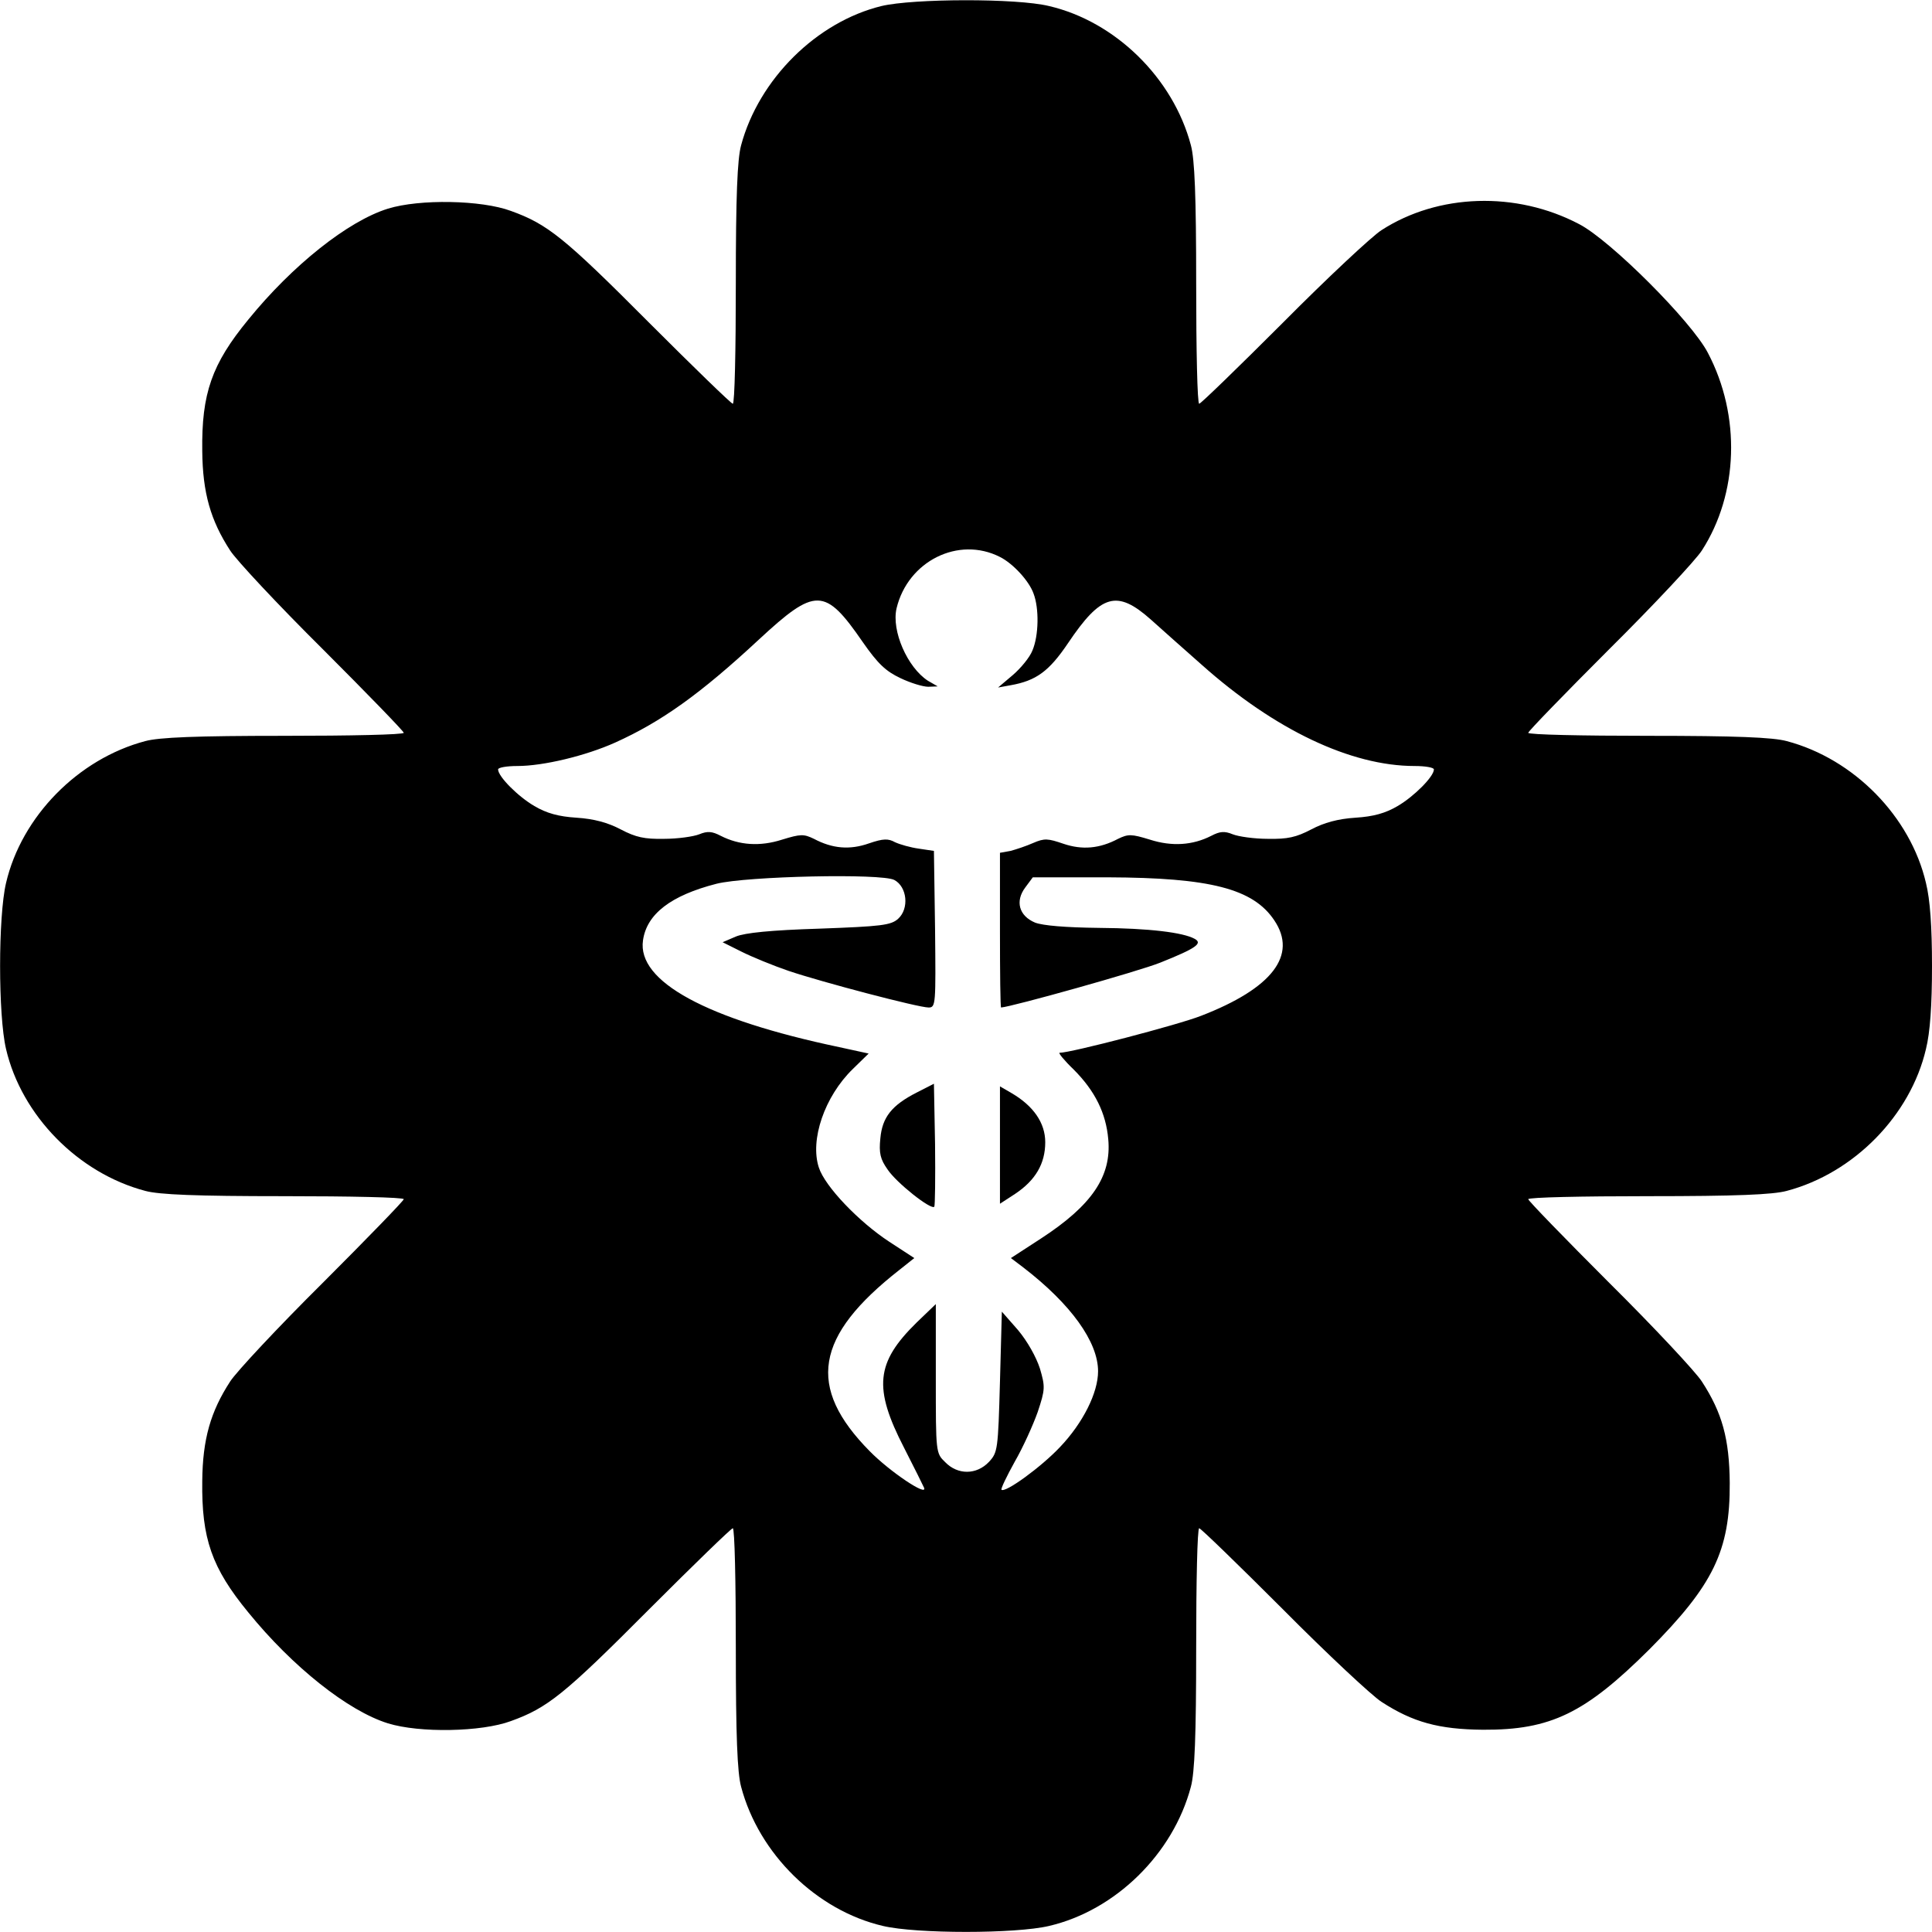
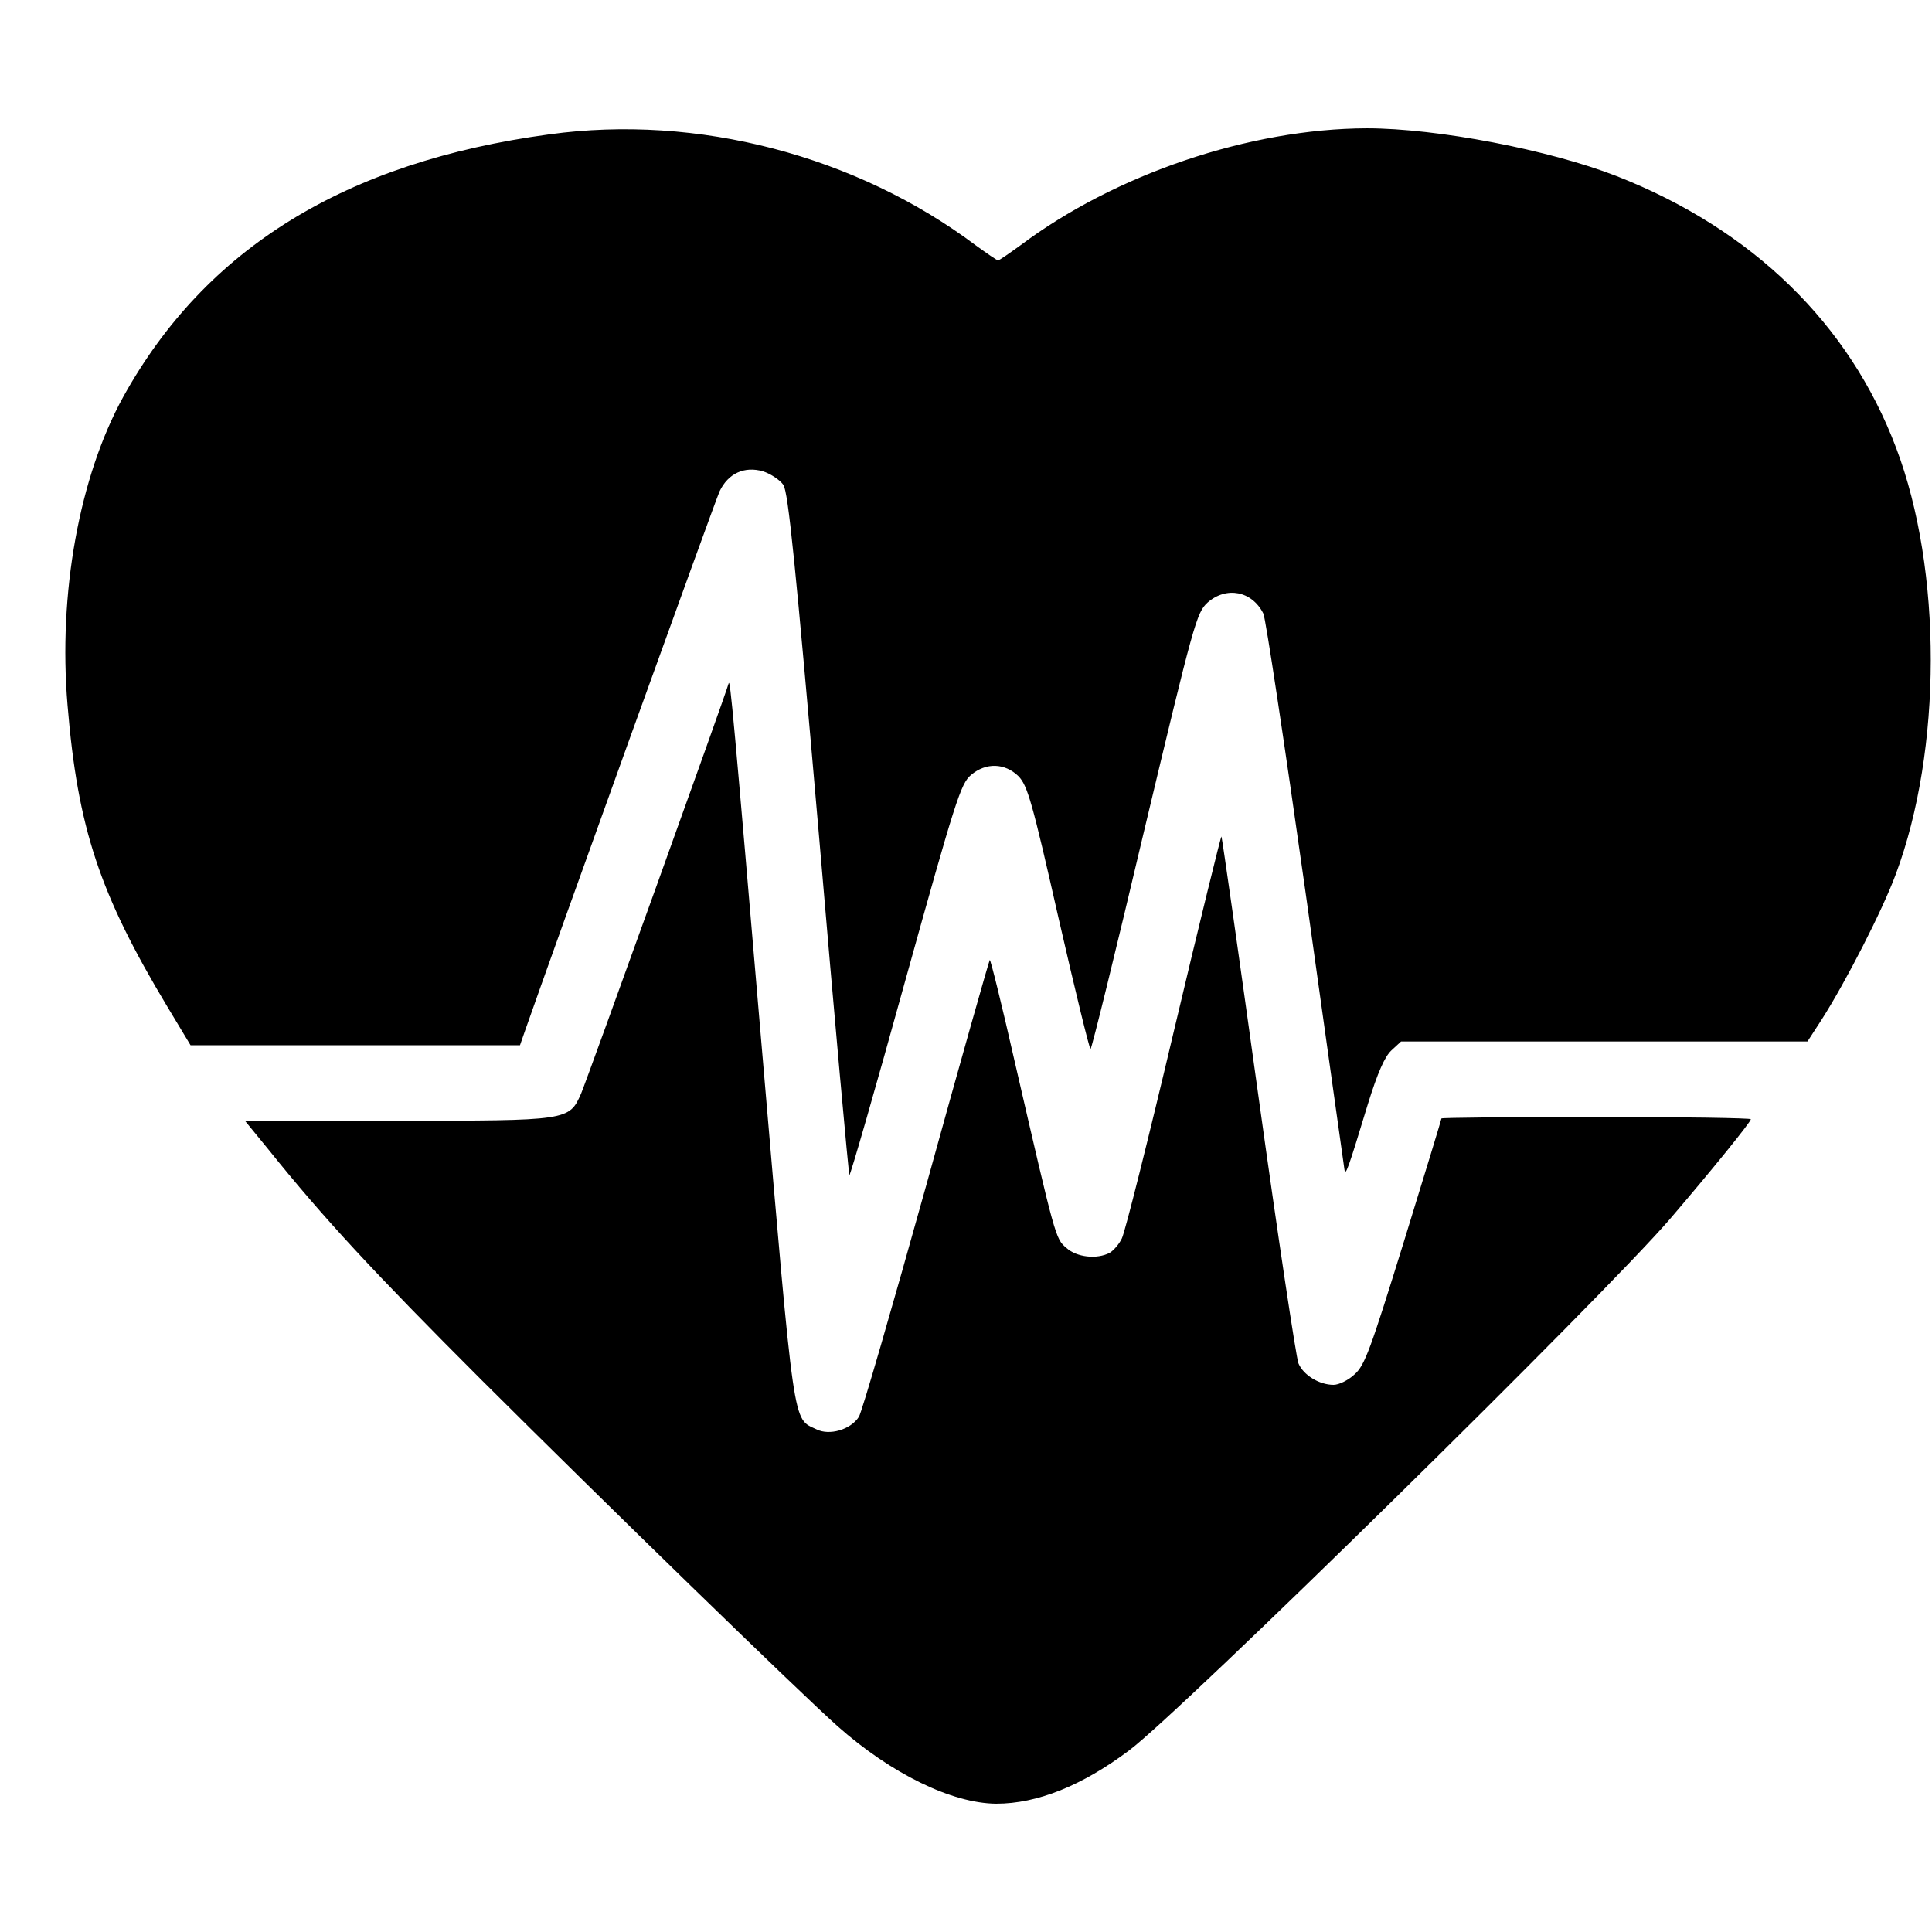
<svg xmlns="http://www.w3.org/2000/svg" version="1.0" width="512pt" height="512pt" viewBox="0 0 512 512" preserveAspectRatio="xMidYMid meet">
  <g transform="translate(0,512) scale(0.1,-0.1)" fill="#000000" stroke="none">
-     <path d="M2336 5104 c-172 -42 -325 -194 -372 -369 -10 -37 -14 -134 -14 -367 0 -175 -3 -318 -8 -318 -4 0 -104 97 -222 215 -225 226 -269 261 -366 296 -78 29 -242 32 -326 6 -106 -33 -253 -150 -370 -294 -97 -118 -124 -196 -122 -348 1 -111 22 -184 74 -264 16 -25 126 -143 245 -261 118 -118 215 -218 215 -222 0 -5 -143 -8 -317 -8 -234 0 -331 -4 -368 -14 -178 -47 -328 -200 -369 -376 -21 -89 -21 -351 0 -440 41 -176 191 -329 369 -376 37 -10 134 -14 368 -14 174 0 317 -3 317 -8 0 -4 -97 -104 -215 -222 -119 -118 -229 -236 -245 -261 -52 -80 -73 -153 -74 -264 -2 -152 25 -230 122 -348 117 -144 264 -261 370 -294 84 -26 248 -23 326 6 97 35 141 70 366 296 118 118 218 215 222 215 5 0 8 -143 8 -317 0 -234 4 -331 14 -368 47 -178 200 -328 376 -369 89 -21 351 -21 440 0 176 41 329 191 376 369 10 37 14 134 14 368 0 174 3 317 8 317 4 0 104 -97 222 -215 118 -119 236 -229 261 -245 83 -54 152 -73 269 -74 180 -1 271 44 441 213 169 170 214 261 213 441 -1 117 -20 186 -74 269 -16 25 -126 143 -245 261 -118 118 -215 218 -215 222 0 5 143 8 318 8 233 0 330 4 367 14 178 47 328 200 369 376 11 44 16 116 16 220 0 104 -5 176 -16 220 -41 176 -191 329 -369 376 -37 10 -134 14 -367 14 -175 0 -318 3 -318 8 0 4 97 104 215 222 119 118 229 236 245 261 97 150 104 357 16 524 -43 83 -258 298 -341 341 -167 88 -374 81 -524 -16 -25 -16 -143 -126 -261 -245 -118 -118 -218 -215 -222 -215 -5 0 -8 143 -8 318 0 233 -4 330 -14 367 -47 178 -200 328 -376 369 -86 21 -360 20 -444 0z m314 -1460 c34 -17 77 -63 89 -97 15 -39 14 -111 -3 -151 -7 -18 -31 -47 -52 -65 l-39 -33 33 6 c68 12 102 37 152 111 88 131 130 143 220 63 27 -24 87 -78 135 -120 193 -172 395 -268 564 -268 28 0 51 -4 51 -9 0 -19 -53 -72 -96 -97 -32 -19 -64 -28 -112 -31 -46 -3 -83 -13 -117 -31 -40 -21 -63 -26 -115 -25 -36 0 -78 6 -93 12 -22 9 -34 8 -57 -4 -49 -25 -104 -29 -163 -10 -49 15 -57 15 -84 2 -49 -26 -95 -30 -145 -13 -41 14 -50 15 -80 2 -18 -8 -45 -17 -60 -21 l-28 -5 0 -205 c0 -113 1 -205 3 -205 29 2 365 96 422 119 95 38 113 51 91 63 -31 17 -121 28 -253 29 -89 1 -149 6 -170 14 -43 18 -53 57 -26 93 l20 27 199 0 c271 -1 385 -30 441 -114 62 -92 -5 -180 -194 -253 -61 -24 -345 -98 -375 -98 -4 0 12 -20 37 -44 57 -57 86 -116 92 -185 9 -98 -43 -175 -178 -263 l-80 -52 33 -25 c126 -97 198 -197 198 -275 0 -57 -40 -137 -101 -201 -50 -53 -145 -122 -155 -113 -2 3 14 36 35 74 22 38 49 98 61 132 20 60 20 67 6 115 -10 31 -33 72 -58 102 l-43 49 -5 -186 c-5 -180 -6 -187 -29 -212 -33 -35 -83 -35 -116 -1 -25 24 -25 25 -25 222 l0 197 -51 -49 c-108 -106 -115 -173 -33 -332 27 -53 51 -101 53 -106 9 -24 -91 43 -144 97 -168 170 -146 305 79 481 l39 31 -66 43 c-81 53 -171 147 -187 197 -24 73 15 188 90 261 l42 41 -78 17 c-352 74 -536 174 -520 283 10 70 74 119 195 150 80 20 437 28 471 10 34 -18 40 -76 10 -103 -19 -17 -44 -20 -208 -26 -129 -4 -198 -11 -222 -21 l-35 -15 50 -25 c28 -14 84 -37 125 -51 89 -30 344 -97 371 -97 19 0 19 9 17 208 l-3 207 -40 6 c-22 3 -50 11 -63 17 -18 10 -31 10 -69 -3 -51 -18 -97 -14 -146 12 -27 13 -35 13 -84 -2 -59 -19 -114 -15 -163 10 -23 12 -35 13 -57 4 -15 -6 -57 -12 -93 -12 -52 -1 -75 4 -115 25 -34 18 -71 28 -117 31 -48 3 -80 12 -112 31 -43 25 -96 78 -96 97 0 5 23 9 51 9 69 0 181 27 259 62 122 55 225 128 381 273 150 139 175 139 275 -6 41 -59 62 -78 100 -96 27 -13 60 -23 74 -23 l25 1 -26 15 c-54 35 -97 132 -83 192 30 125 164 192 274 136z" />
-     <path d="M2430 2225 c-67 -34 -92 -66 -97 -122 -4 -39 0 -55 19 -82 23 -35 115 -108 124 -99 2 3 3 77 2 166 l-3 160 -45 -23z" />
-     <path d="M2650 2085 l0 -155 40 26 c54 36 80 80 80 137 0 51 -31 96 -89 130 l-31 18 0 -156z" />
+     <path d="M1456 4764 c-541 -73 -911 -302 -1129 -695 -117 -212 -173 -522 -148 -818 27 -326 85 -500 264 -798 l62 -103 436 0 437 0 15 43 c68 195 502 1399 514 1425 23 48 66 67 115 53 21 -7 45 -23 54 -36 13 -20 32 -209 94 -925 42 -495 79 -902 81 -904 2 -3 69 229 148 515 133 478 147 522 174 545 40 34 90 32 126 -3 24 -25 36 -66 106 -375 44 -192 82 -348 85 -348 3 0 67 260 142 578 132 553 139 578 168 605 50 44 118 31 148 -29 6 -11 56 -344 112 -740 55 -395 102 -726 103 -734 3 -16 8 -4 62 174 26 84 45 126 62 142 l26 24 539 0 538 0 37 57 c64 100 162 291 197 386 123 329 124 806 1 1130 -124 329 -381 579 -740 720 -179 70 -477 127 -663 127 -310 -1 -666 -121 -919 -311 -29 -21 -55 -39 -58 -39 -3 0 -29 18 -58 39 -318 239 -739 349 -1131 295z" />
+     <path d="M1931 3309 c-5 -22 -376 -1052 -391 -1087 -32 -72 -32 -72 -490 -72 l-401 0 63 -77 c147 -183 280 -326 562 -608 333 -332 843 -828 945 -919 143 -127 304 -205 421 -206 109 0 228 48 352 141 137 102 1259 1205 1434 1409 113 132 214 257 214 264 0 3 -184 6 -410 6 -225 0 -410 -2 -410 -4 0 -2 -45 -150 -100 -328 -88 -284 -103 -326 -130 -350 -17 -16 -42 -28 -56 -28 -38 0 -80 26 -93 57 -6 15 -54 334 -106 708 -52 374 -96 684 -98 688 -1 4 -58 -228 -126 -515 -68 -288 -130 -535 -138 -550 -7 -15 -22 -32 -32 -38 -34 -18 -88 -12 -115 13 -29 24 -29 26 -137 494 -34 150 -64 271 -66 269 -2 -2 -78 -270 -168 -596 -91 -326 -171 -603 -179 -615 -22 -34 -78 -50 -112 -33 -64 31 -57 -17 -144 998 -76 894 -85 993 -89 979z" />
  </g>
</svg>
